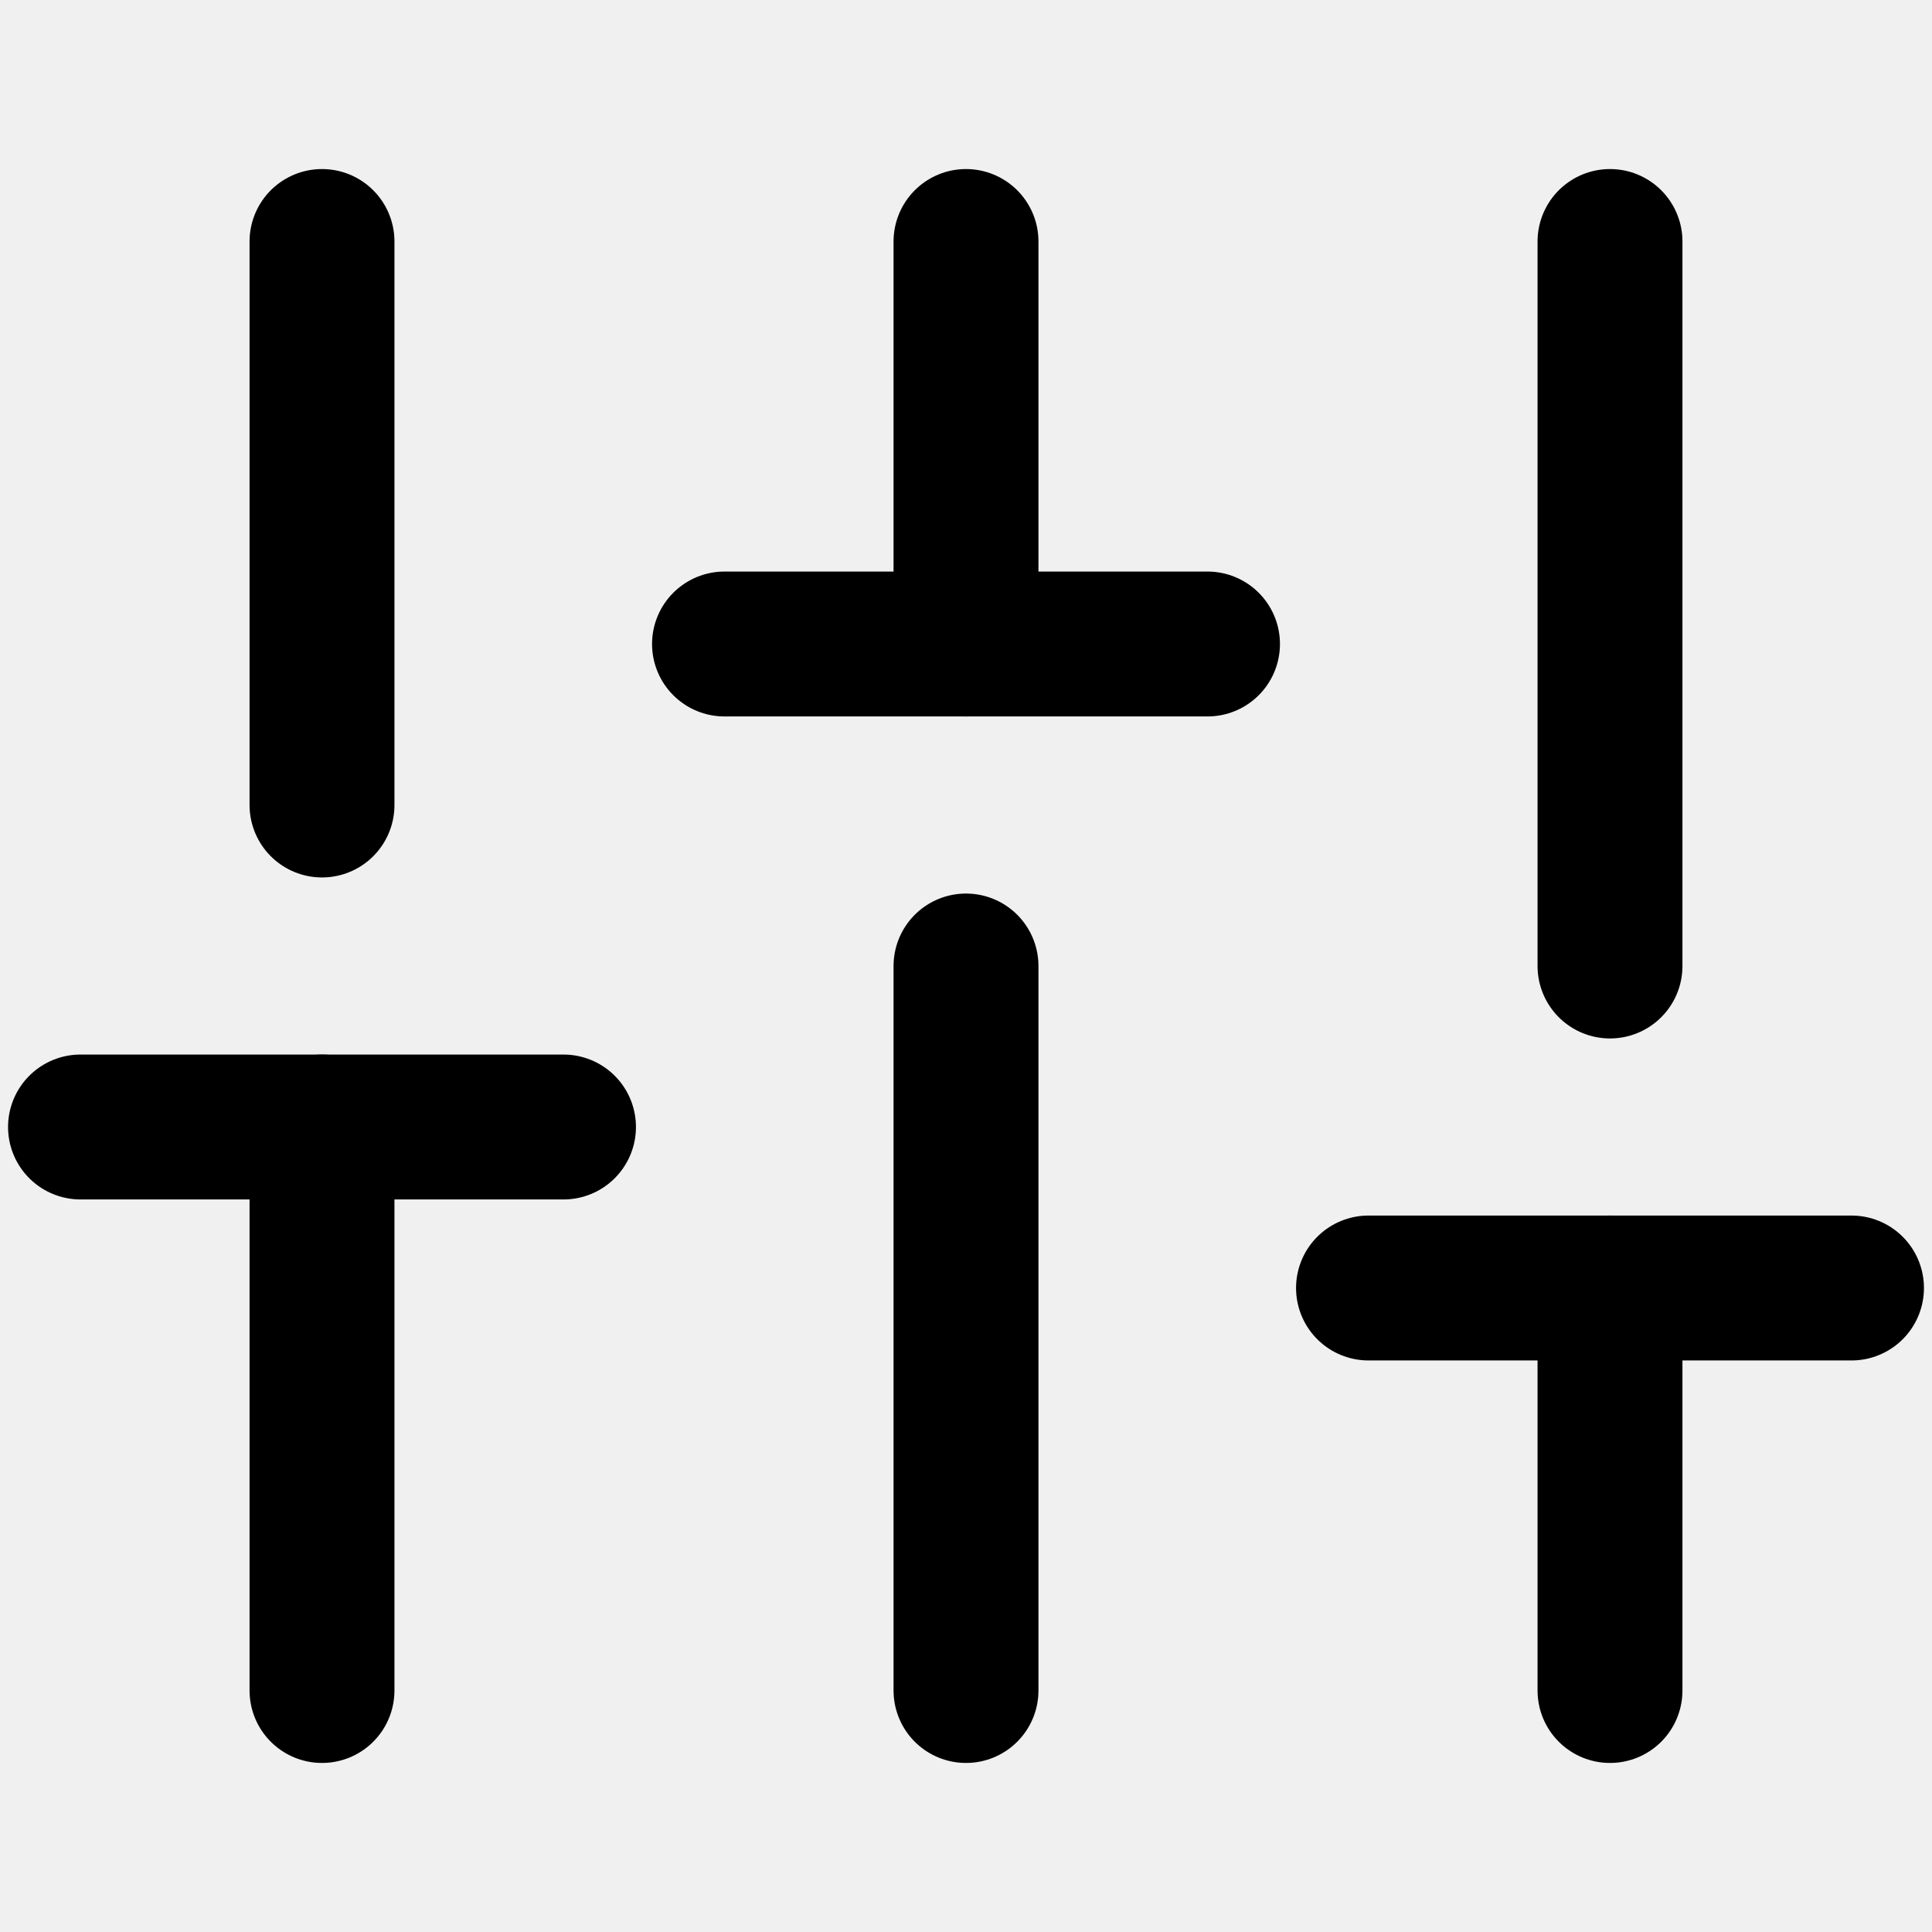
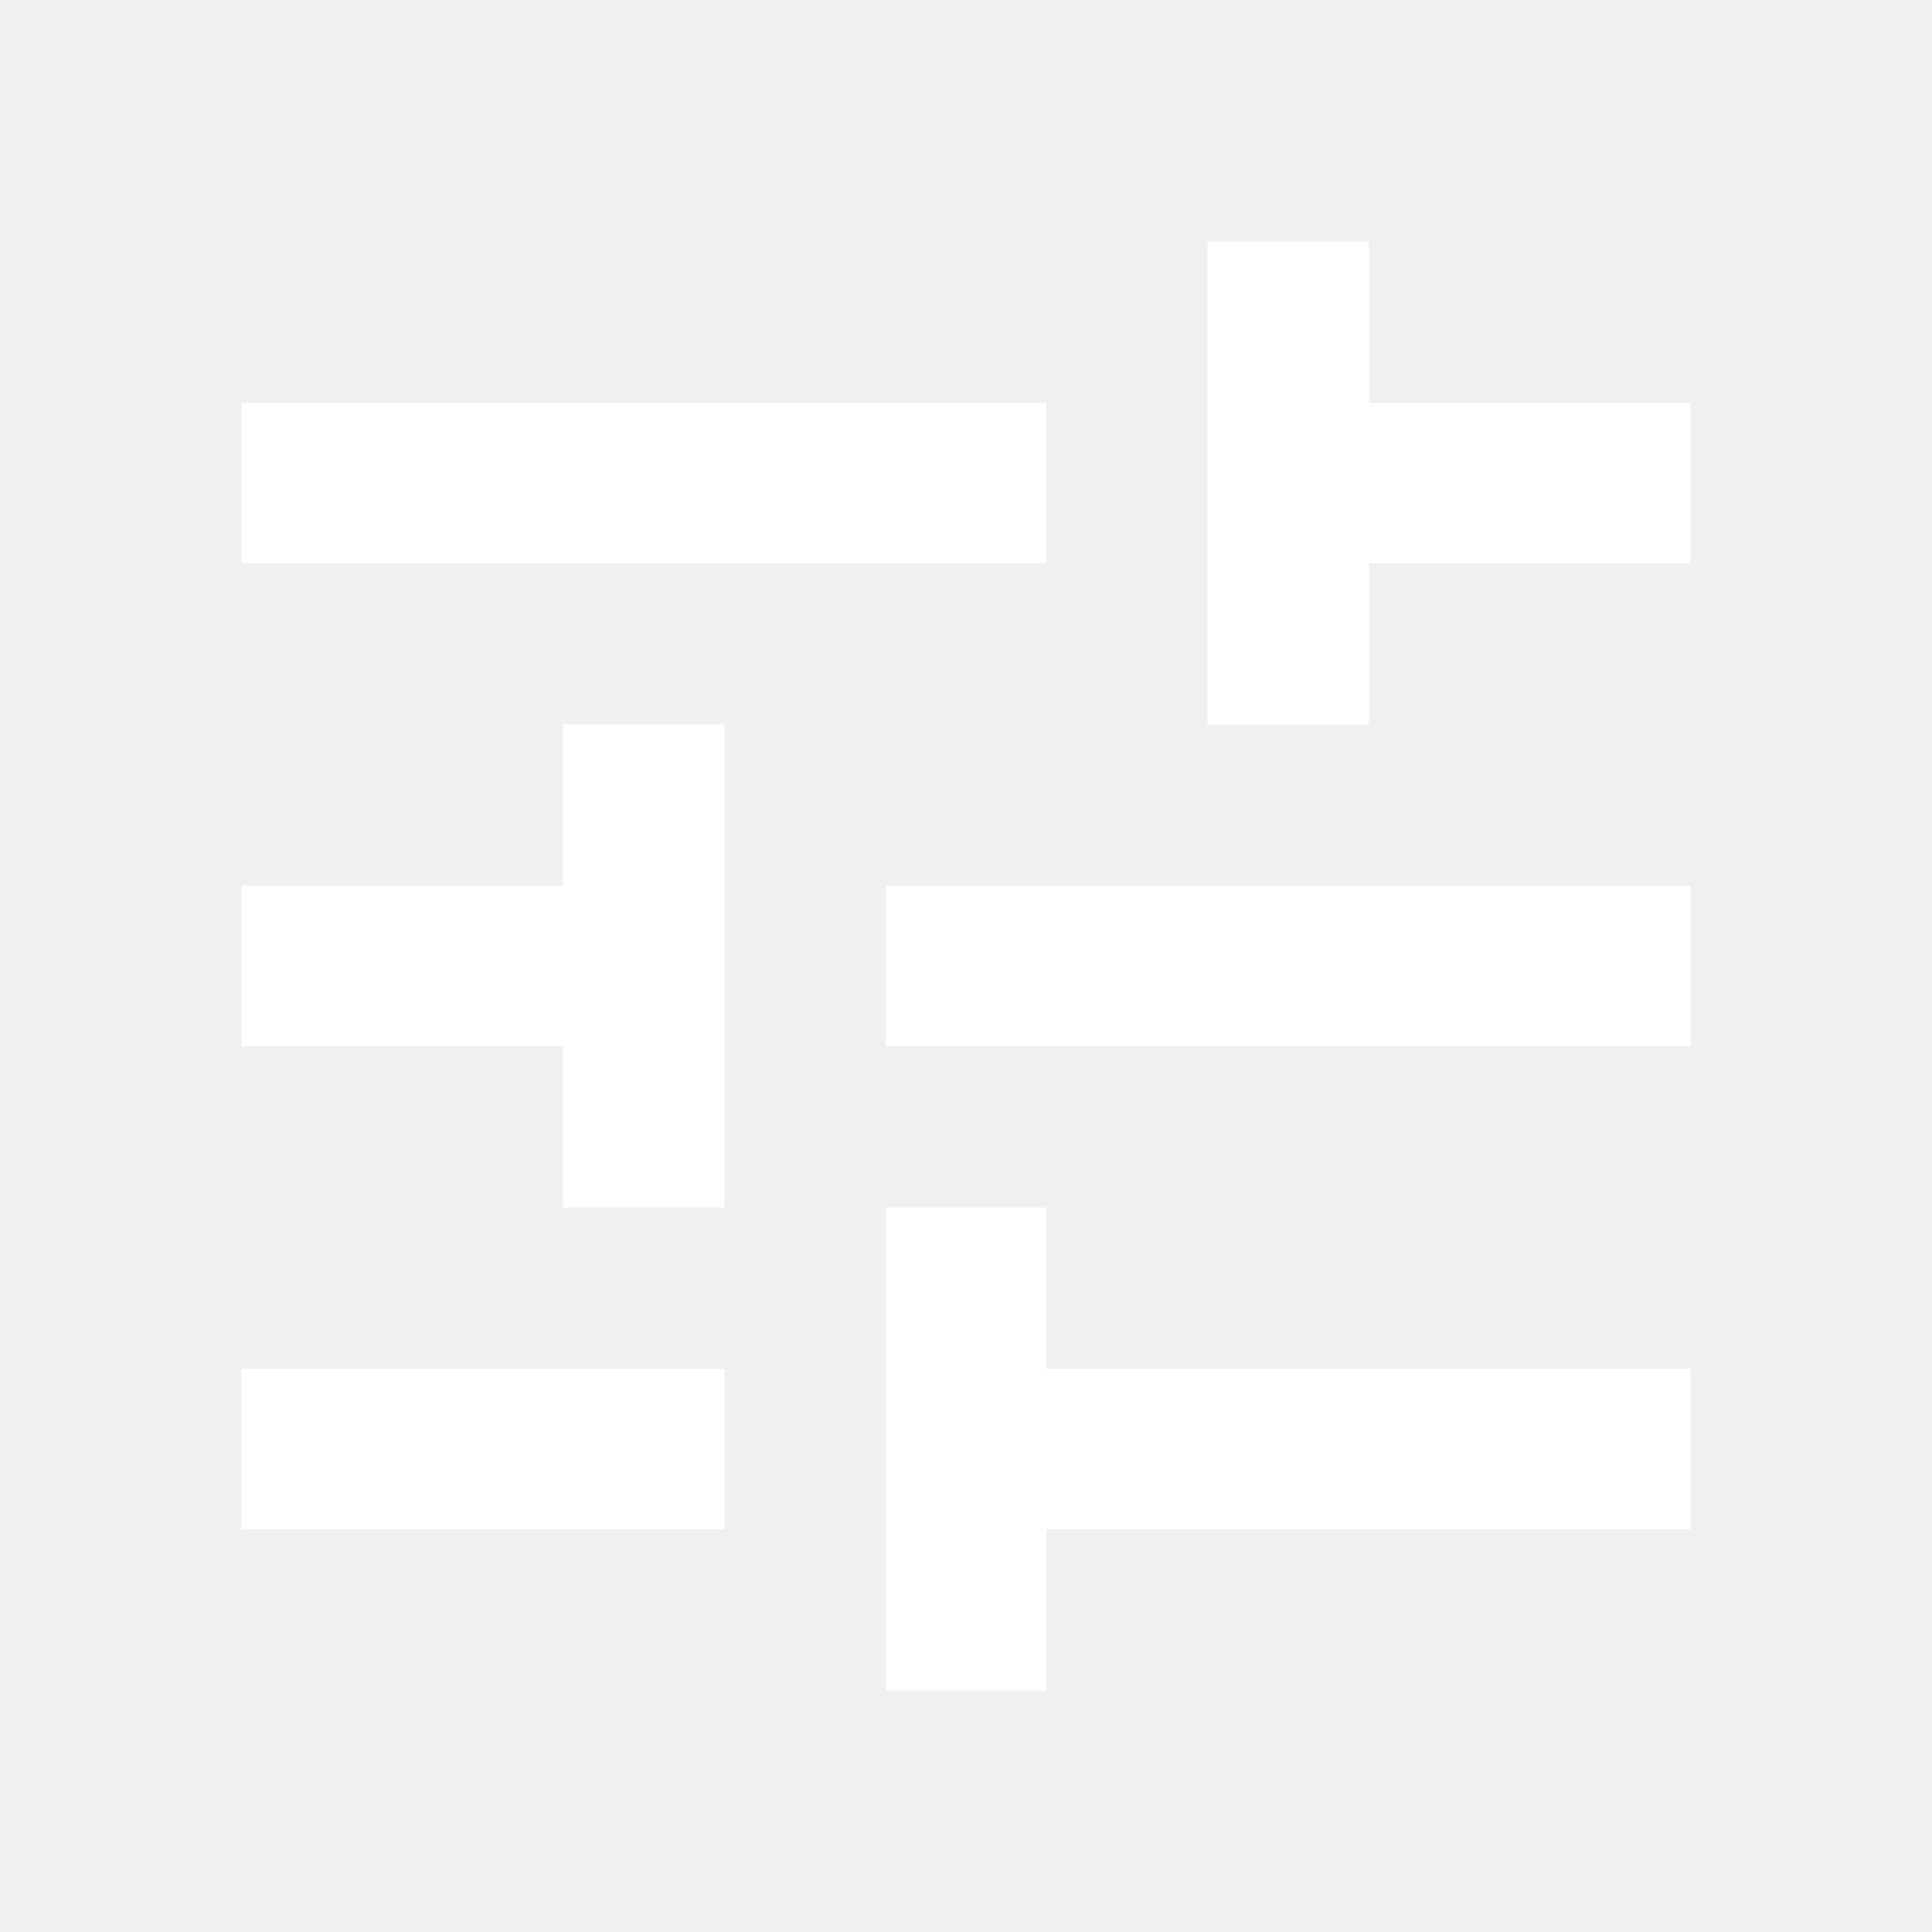
- <svg xmlns="http://www.w3.org/2000/svg" viewBox="0 0 24 24" fill="none" stroke="currentColor" stroke-width="1.8" stroke-linecap="round" stroke-linejoin="round">
-   <line x1="4" y1="21" x2="4" y2="14" />
-   <line x1="4" y1="10" x2="4" y2="3" />
-   <line x1="12" y1="21" x2="12" y2="12" />
-   <line x1="12" y1="8" x2="12" y2="3" />
-   <line x1="20" y1="21" x2="20" y2="16" />
-   <line x1="20" y1="12" x2="20" y2="3" />
-   <line x1="1" y1="14" x2="7" y2="14" />
-   <line x1="9" y1="8" x2="15" y2="8" />
-   <line x1="17" y1="16" x2="23" y2="16" />
+ <svg xmlns="http://www.w3.org/2000/svg" width="24" height="24" viewBox="0 0 24 24" fill="#FFFFFF">
+   <path d="M3 17v2h6v-2H3zM3 5v2h10V5H3zm10 16v-2h8v-2h-8v-2h-2v6h2zM7 9v2H3v2h4v2h2V9H7zm14 4v-2H11v2h10zm-6-4h2V7h4V5h-4V3h-2v6z" />
</svg>
